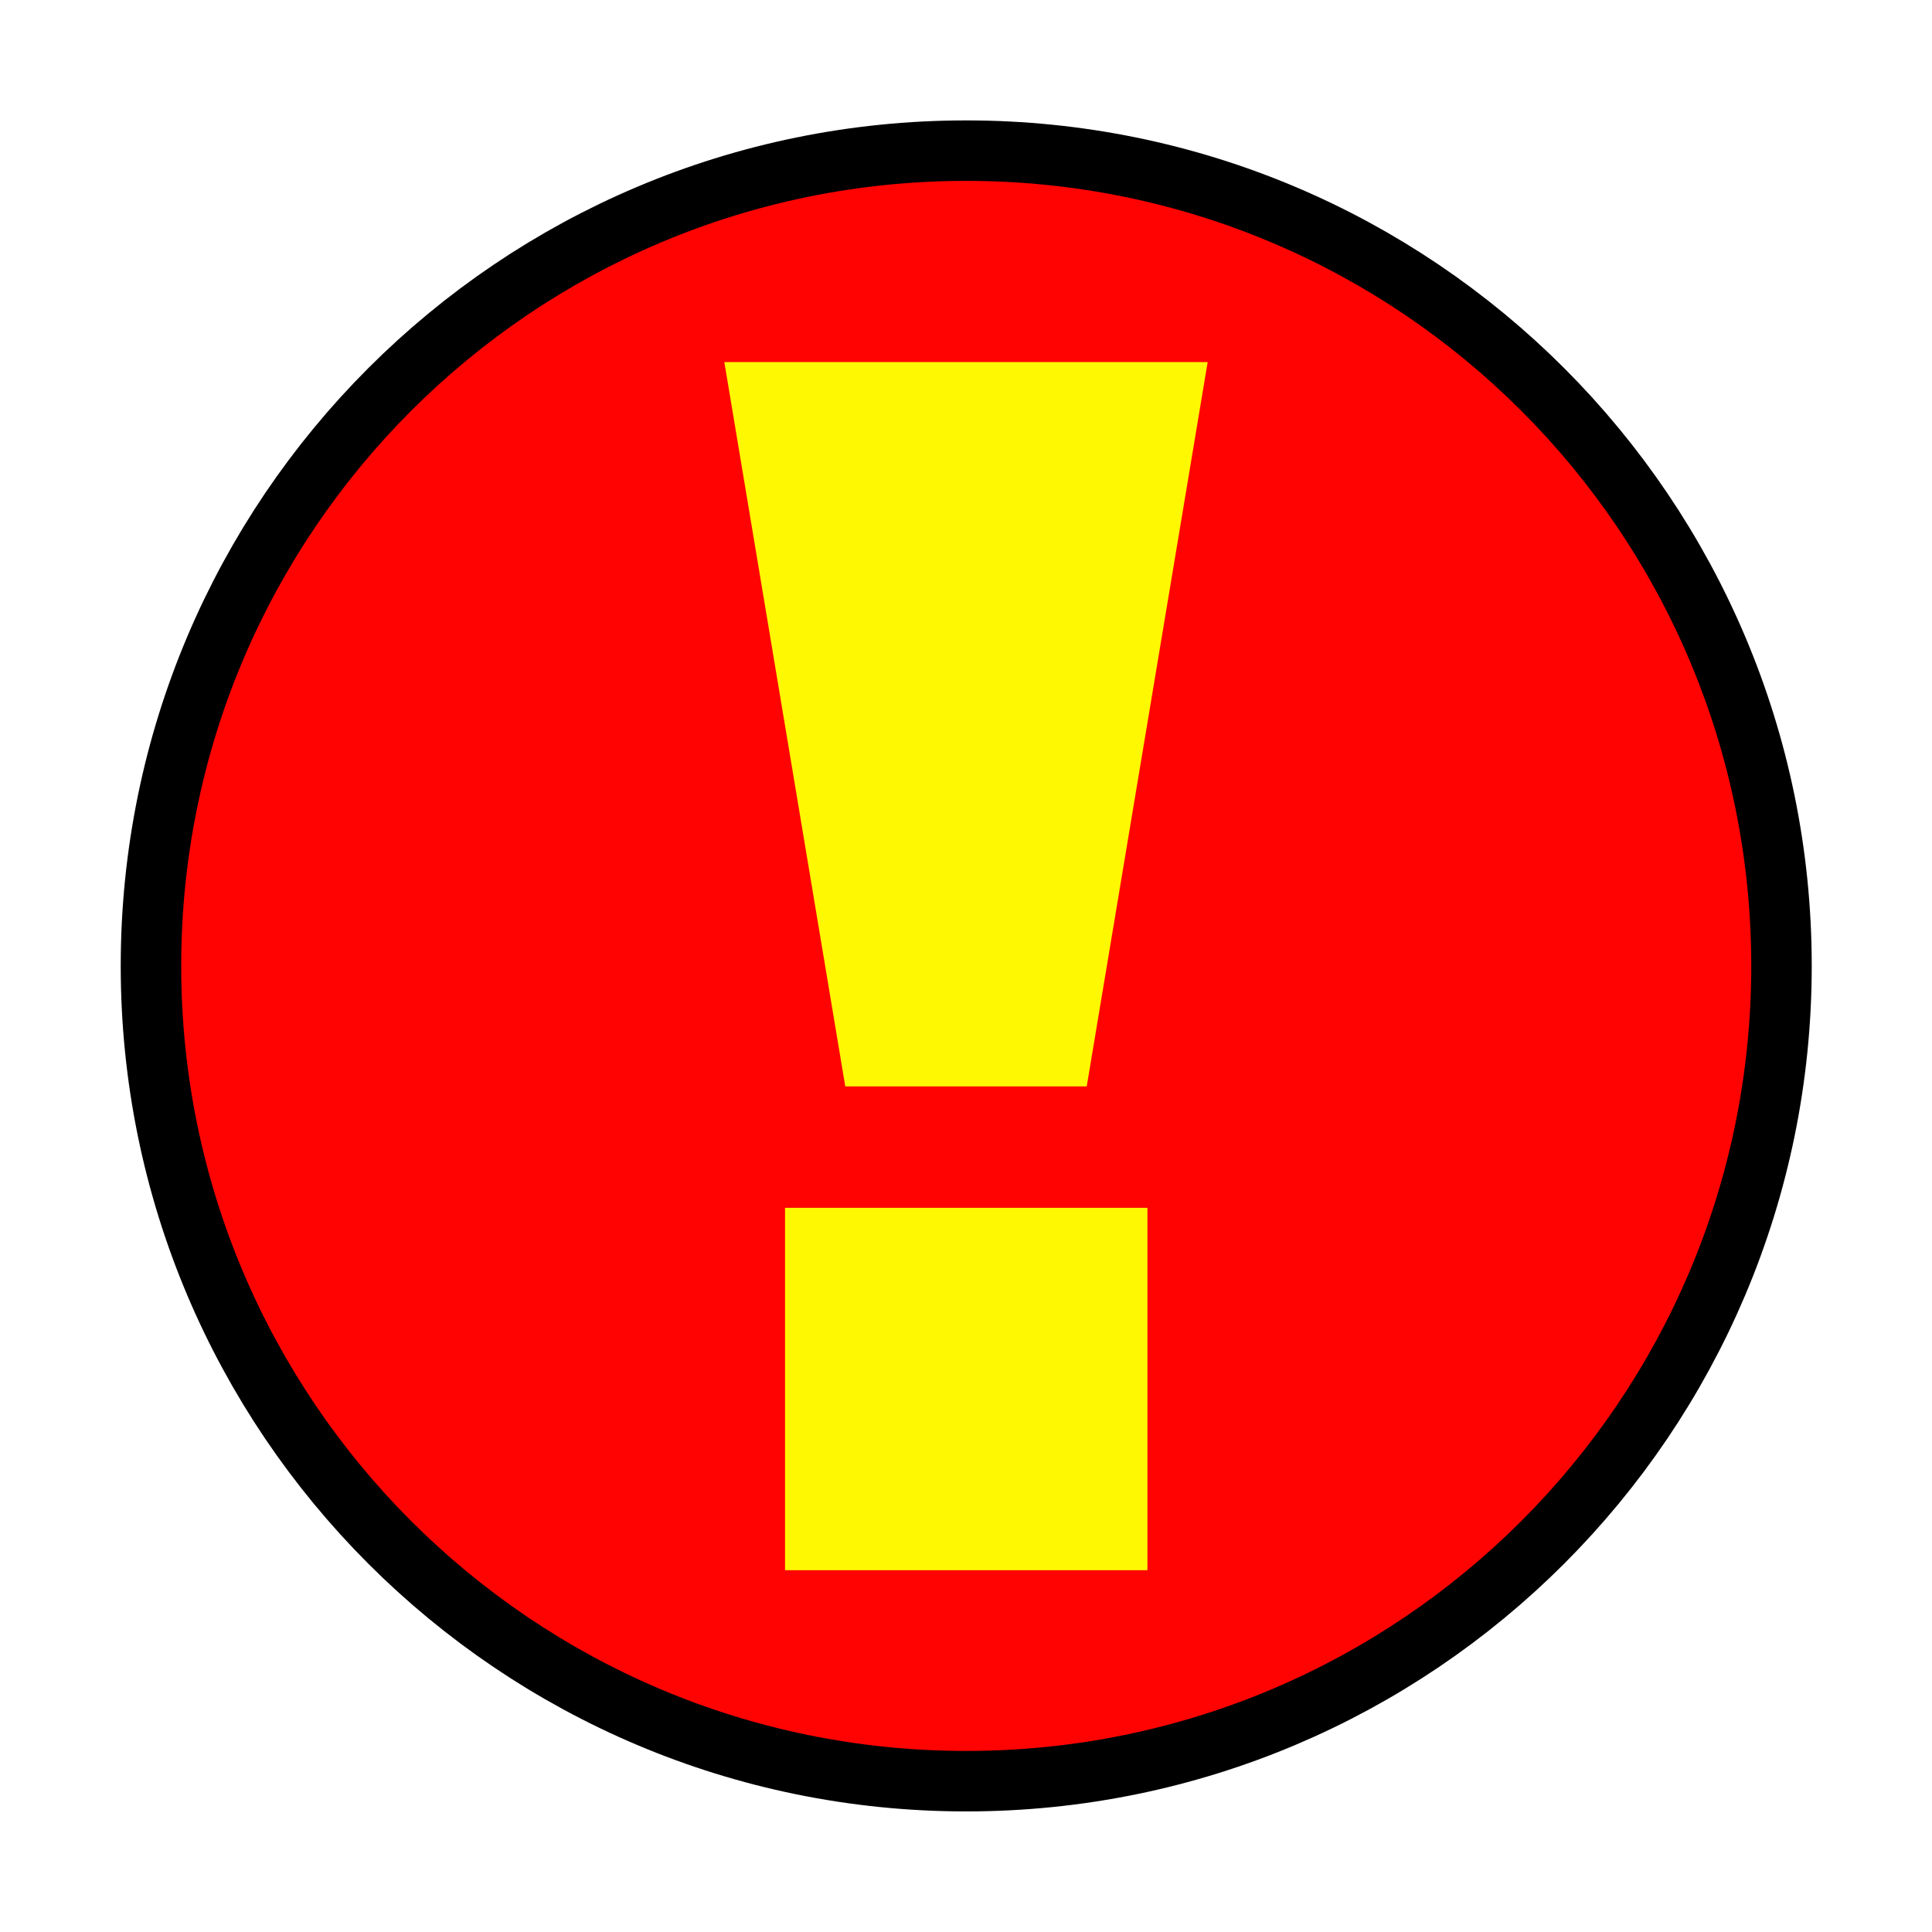
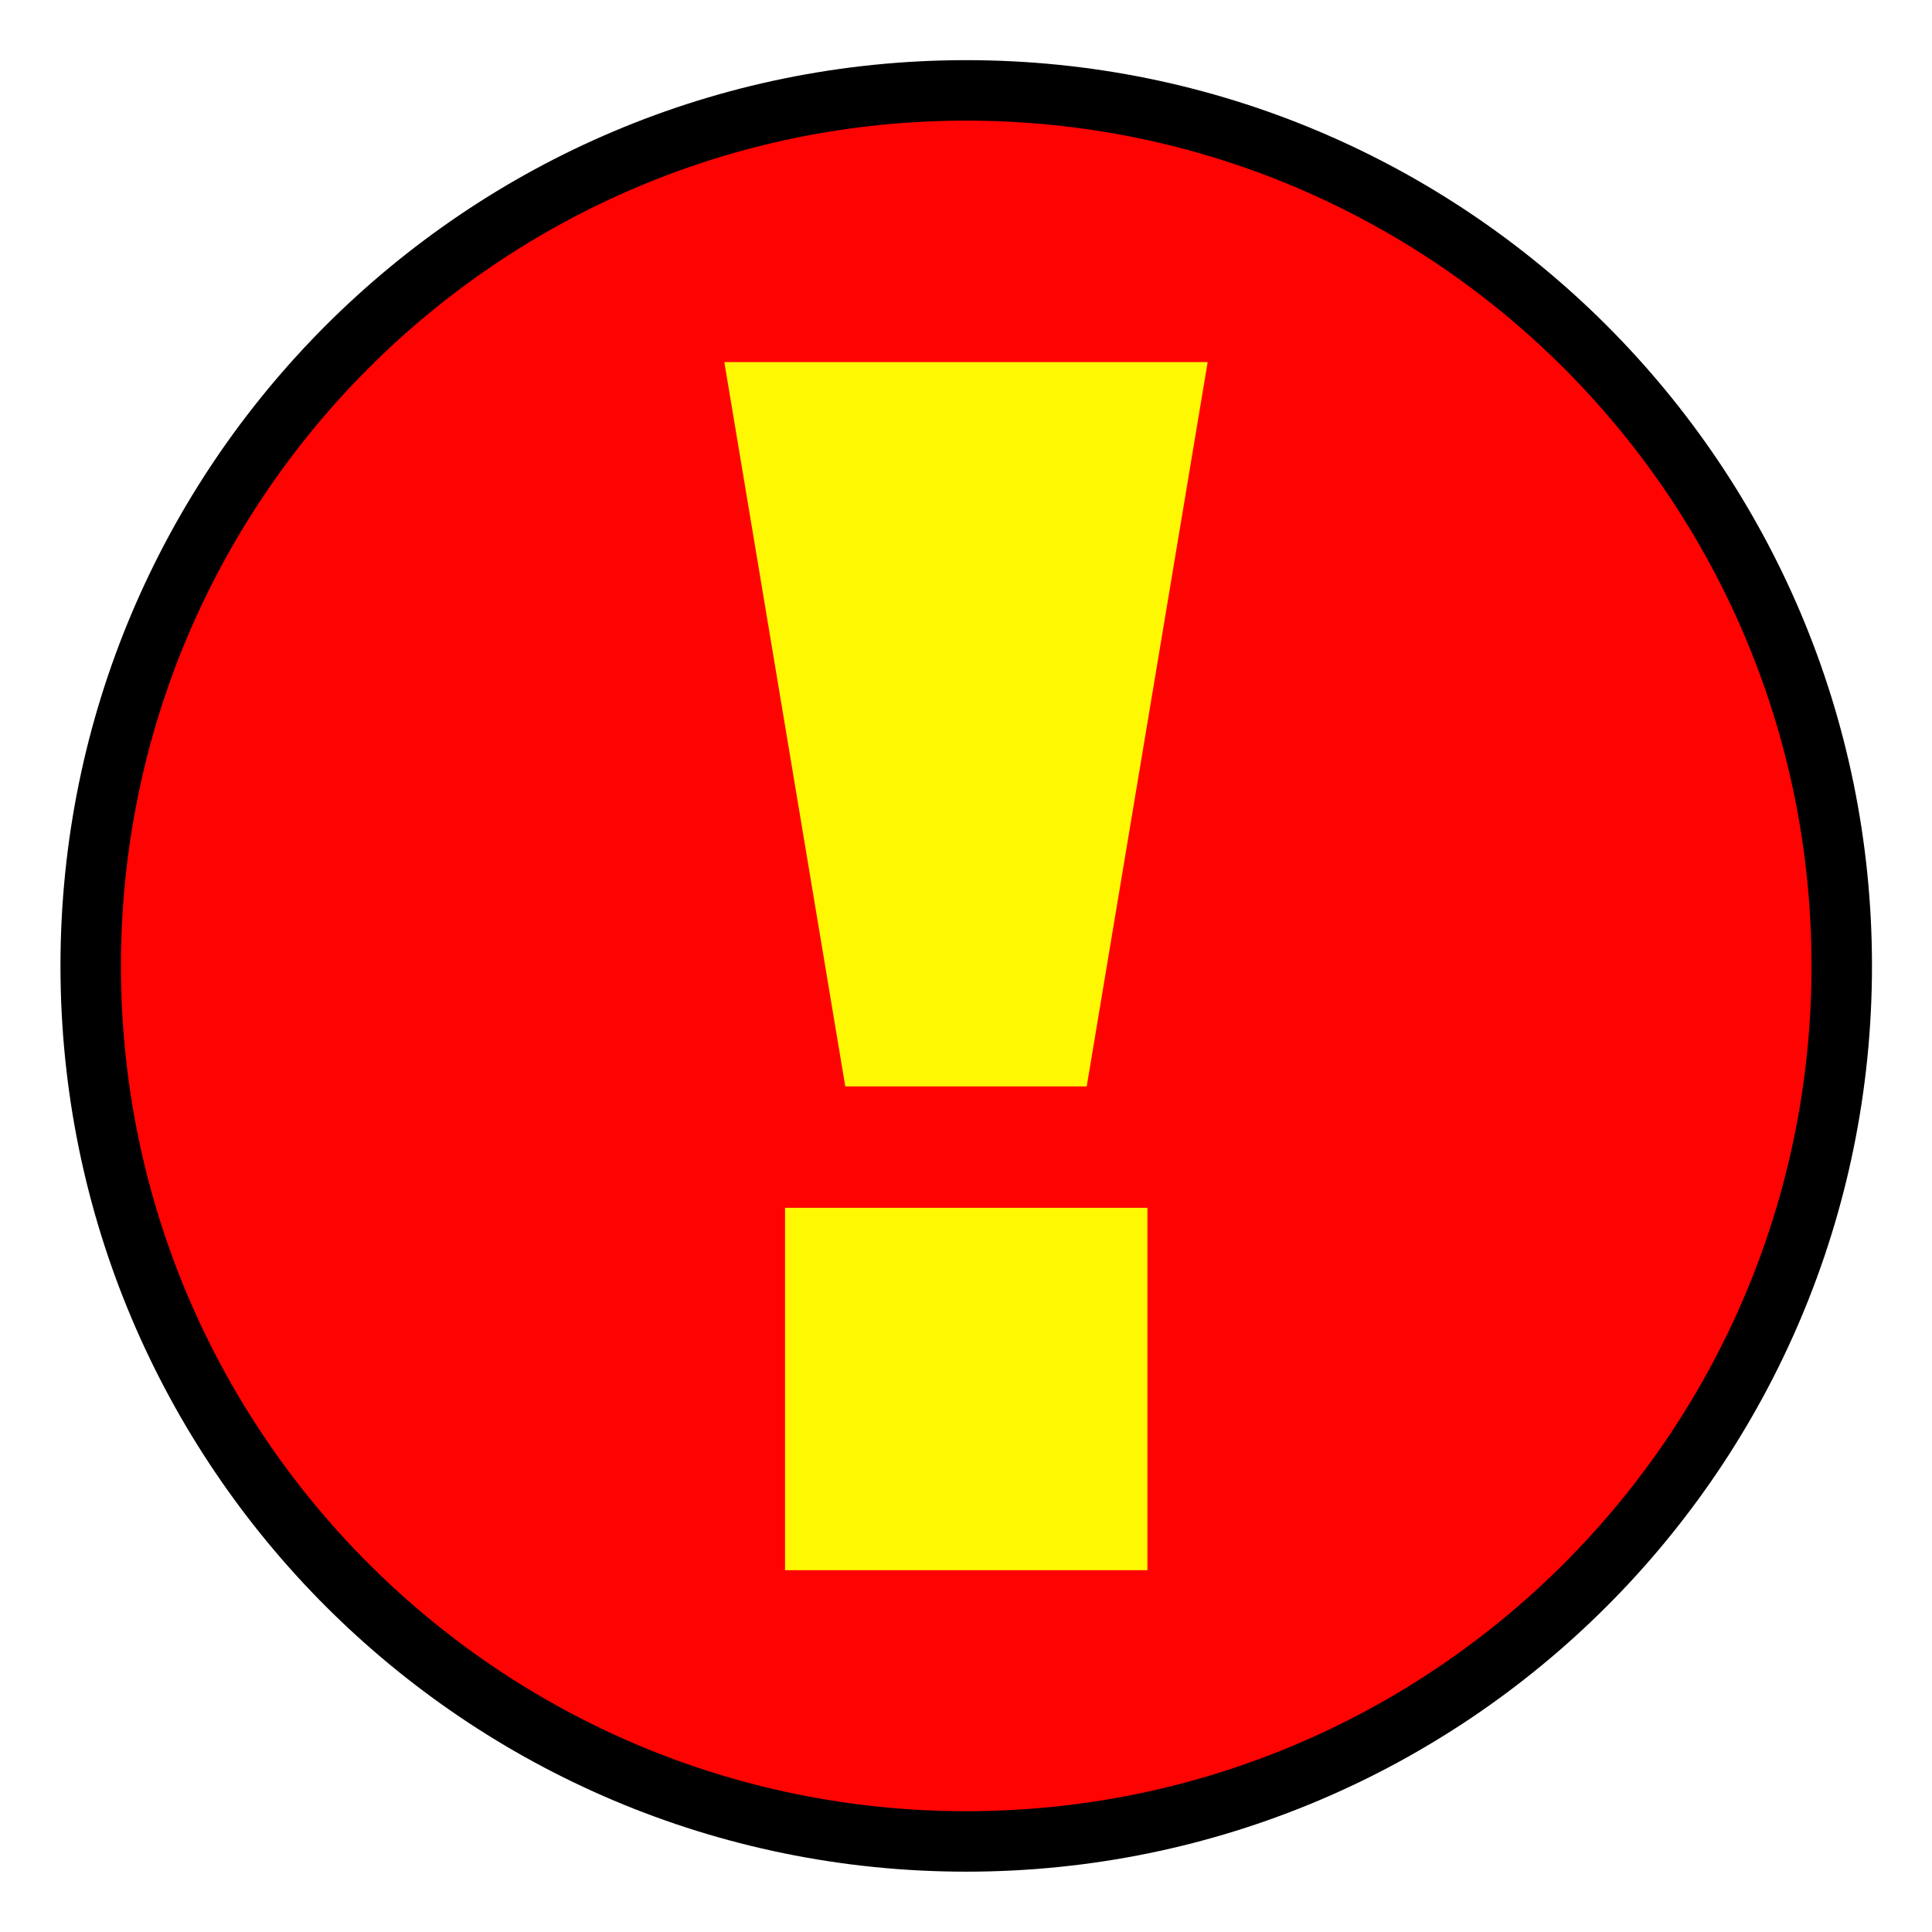
<svg xmlns="http://www.w3.org/2000/svg" width="16" height="16" viewBox="0 0 4.233 4.233" version="1.1" id="svg8">
  <defs id="defs2" />
  <g id="layer1" transform="translate(0,-292.7667)">
-     <ellipse style="opacity:1;vector-effect:none;fill:#ff0303;fill-opacity:1;stroke:#000000;stroke-width:0.265;stroke-linecap:round;stroke-linejoin:miter;stroke-miterlimit:4;stroke-dasharray:none;stroke-dashoffset:0;stroke-opacity:1;paint-order:markers stroke fill" id="path819" cx="2.117" cy="294.883" rx="1.72" ry="1.72" />
+     <ellipse style="opacity:1;vector-effect:none;fill:#ff0303;fill-opacity:1;stroke:#000000;stroke-width:0.265;stroke-linecap:round;stroke-linejoin:miter;stroke-miterlimit:4;stroke-dasharray:none;stroke-dashoffset:0;stroke-opacity:1;paint-order:markers stroke fill" id="path819" cx="2.117" cy="294.883" rx="1.852" ry="1.852" />
    <path style="fill:#fff803;fill-opacity:1;fill-rule:evenodd;stroke:none;stroke-width:0.265px;stroke-linecap:butt;stroke-linejoin:miter;stroke-opacity:1" d="m 1.587,293.56 0.265,1.587 0.529,0 0.265,-1.587 z" id="path817" />
    <path style="fill:#fff803;fill-opacity:1;fill-rule:evenodd;stroke:none;stroke-width:0.265px;stroke-linecap:butt;stroke-linejoin:miter;stroke-opacity:1" d="m 1.72,295.413 0,0.794 0.794,0 0,-0.794 z" id="path820" />
  </g>
</svg>
